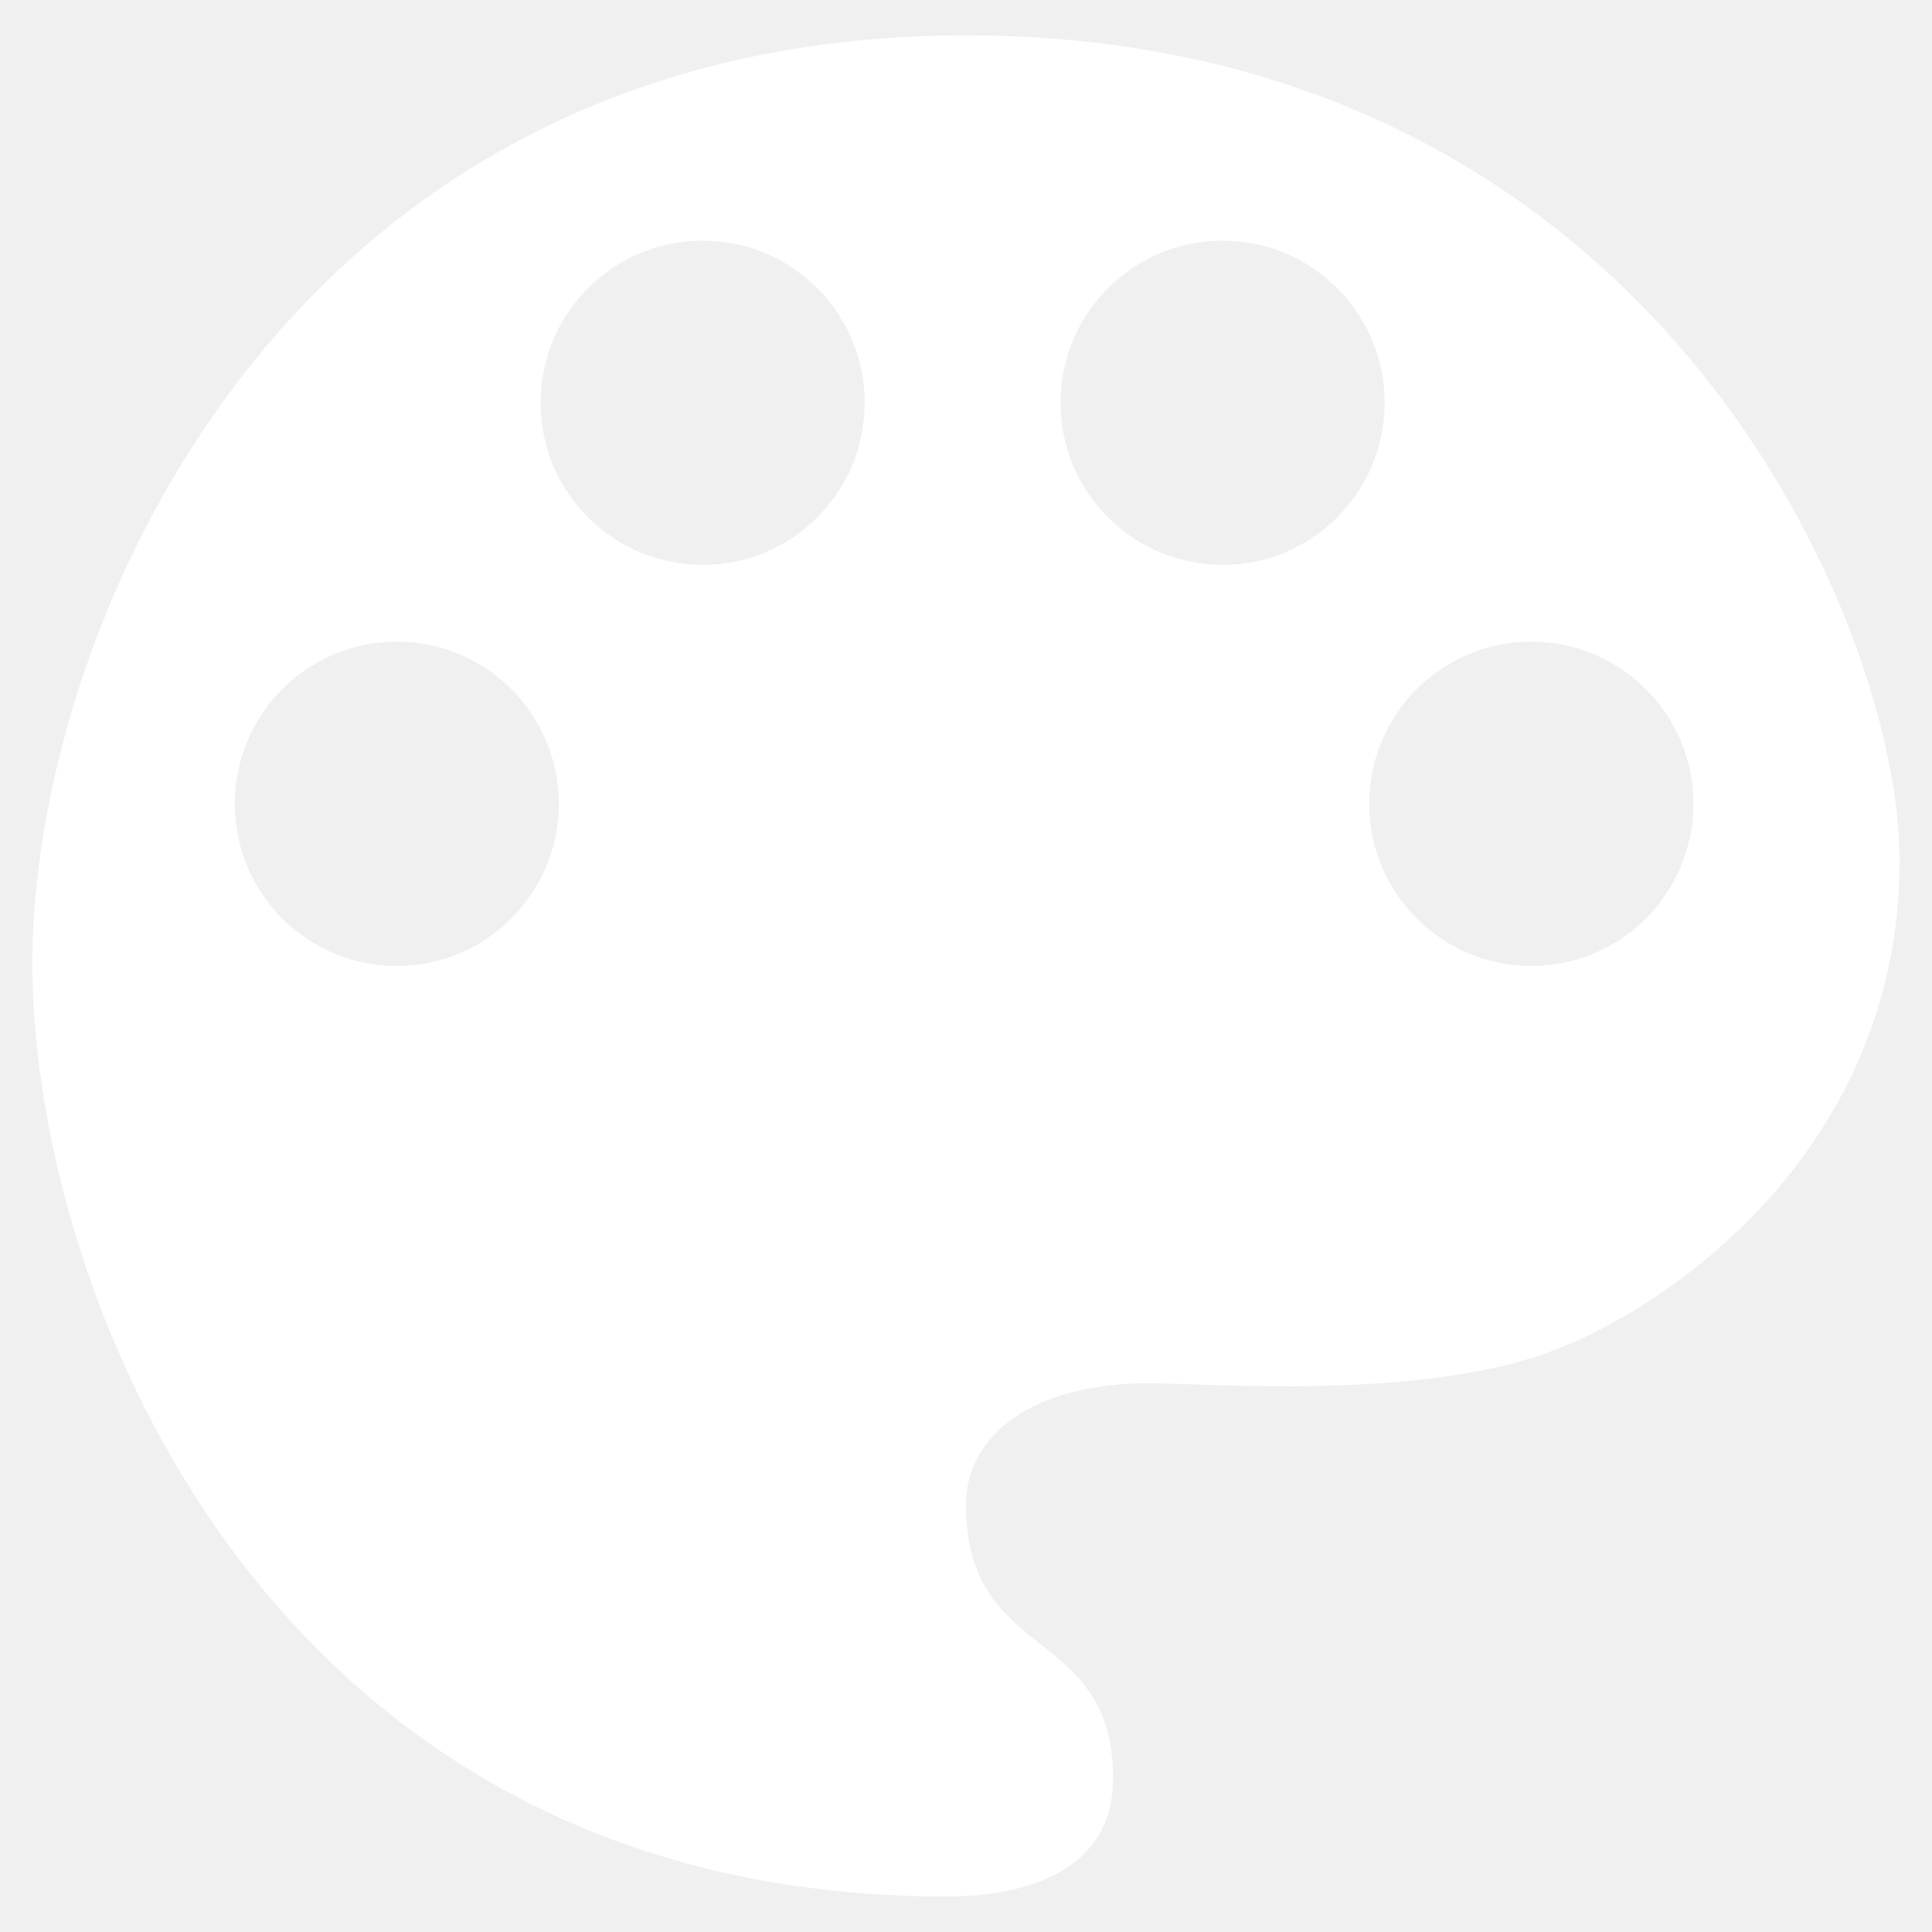
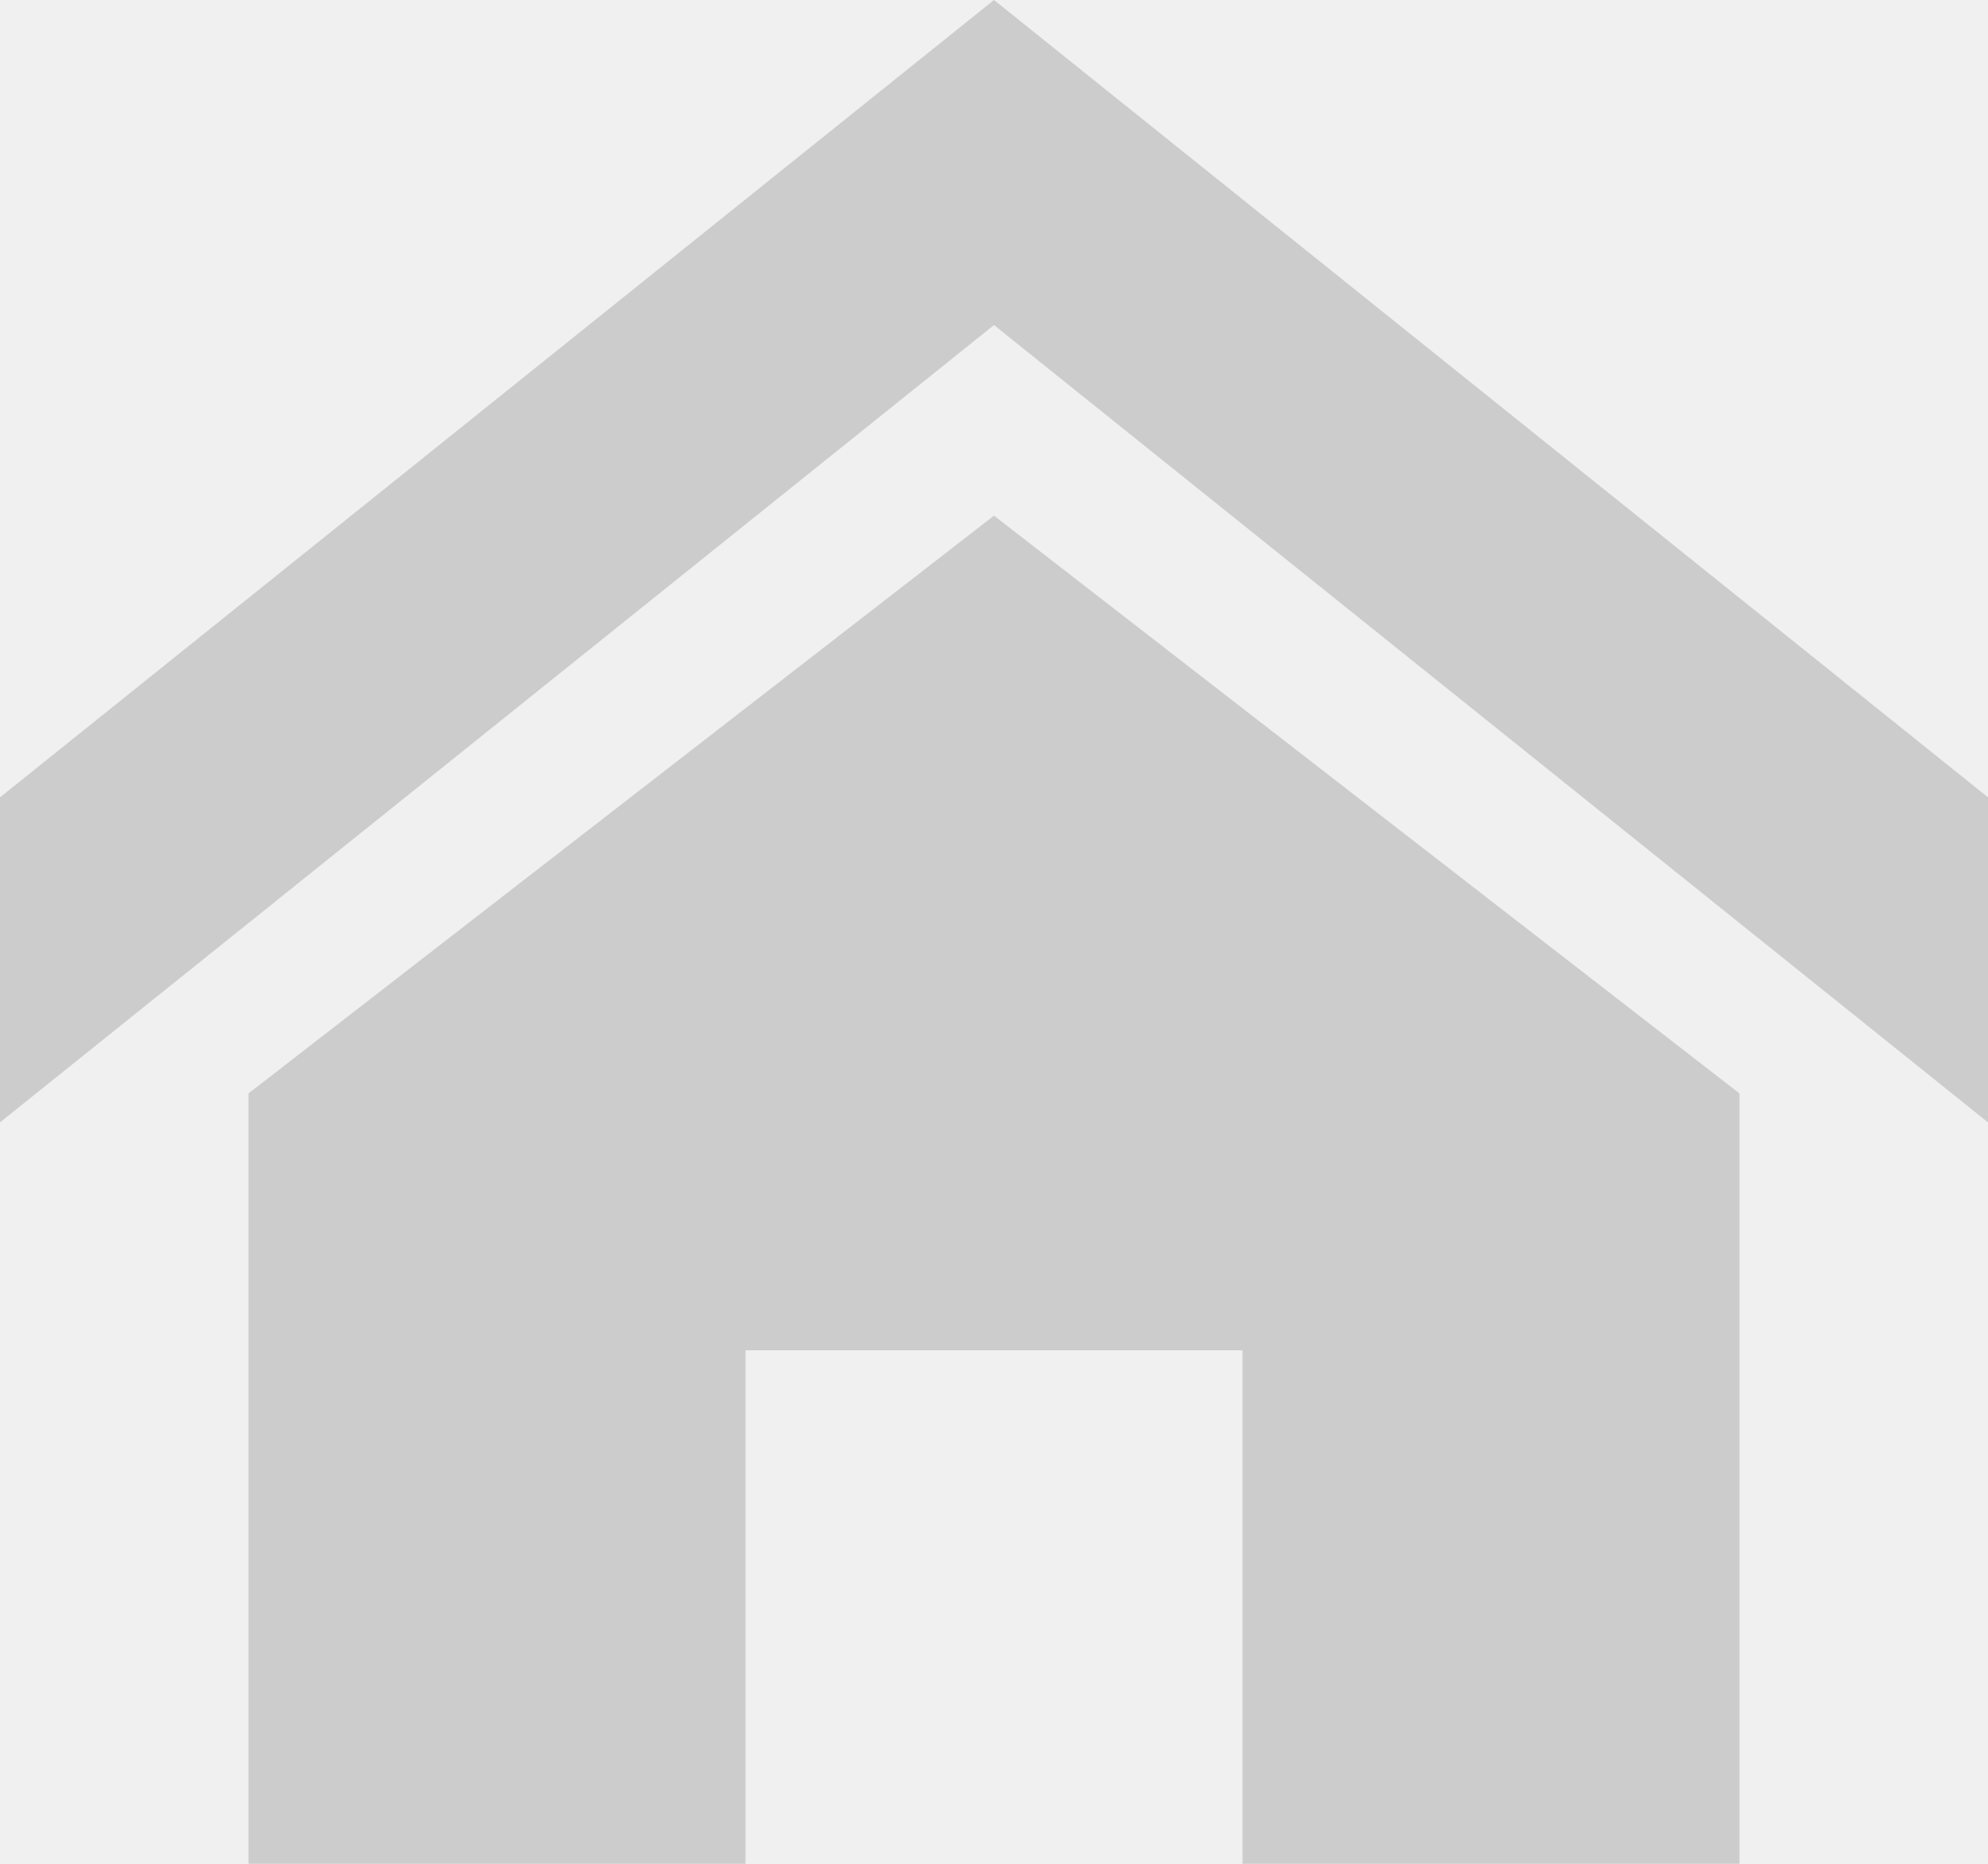
- <svg xmlns="http://www.w3.org/2000/svg" version="1.1" width="16px" height="16px">
-   <g transform="matrix(1 0 0 1 -322 -18 )">
-     <path d="M 15.732 7.129  C 15.732 5.116  13.643 0.293  8 0.293  C 2.356 0.293  0.268 5.215  0.268 7.975  C 0.268 10.734  2.236 15.706  7.835 15.706  C 8.487 15.706  9.218 15.501  9.218 14.73  C 9.218 13.447  8 13.783  8 12.461  C 8 11.878  8.56 11.455  9.517 11.455  C 9.992 11.455  11.779 11.604  12.873 11.181  C 13.966 10.759  15.732 9.417  15.732 7.129  Z M 4.628 6.657  C 4.628 7.398  4.027 8  3.286 8  C 2.544 8  1.944 7.398  1.944 6.657  C 1.944 5.916  2.545 5.314  3.286 5.314  C 4.027 5.314  4.628 5.916  4.628 6.657  Z M 7.161 3.336  C 7.162 4.077  6.561 4.678  5.819 4.678  C 5.077 4.678  4.477 4.077  4.477 3.336  C 4.477 2.594  5.078 1.993  5.819 1.993  C 6.56 1.993  7.161 2.594  7.161 3.336  Z M 11.467 3.336  C 11.467 4.077  10.866 4.678  10.125 4.678  C 9.384 4.678  8.783 4.077  8.783 3.336  C 8.783 2.594  9.384 1.993  10.125 1.993  C 10.866 1.993  11.467 2.594  11.467 3.336  Z M 14.024 6.657  C 14.024 7.398  13.423 8  12.681 8  C 11.94 8  11.339 7.398  11.339 6.657  C 11.339 5.916  11.94 5.314  12.681 5.314  C 13.423 5.314  14.024 5.916  14.024 6.657  Z " fill-rule="nonzero" fill="#ffffff" stroke="none" transform="matrix(1 0 0 1 322 18 )" />
+ <svg xmlns="http://www.w3.org/2000/svg" version="1.1" width="16px" height="15px">
+   <g transform="matrix(1 0 0 1 -10 -11 )">
+     <path d="M 16 6.417  L 16 9.033  L 8 2.616  L 0 9.033  L 0 6.417  L 8 0  L 16 6.417  Z M 8 4.15  L 14 8.8  L 14 15  L 10 15  L 10 10.867  L 6 10.867  L 6 15  L 2 15  L 2 8.8  L 8 4.15  Z " fill-rule="nonzero" fill="#cccccc" stroke="none" transform="matrix(1 0 0 1 10 11 )" />
  </g>
</svg>
